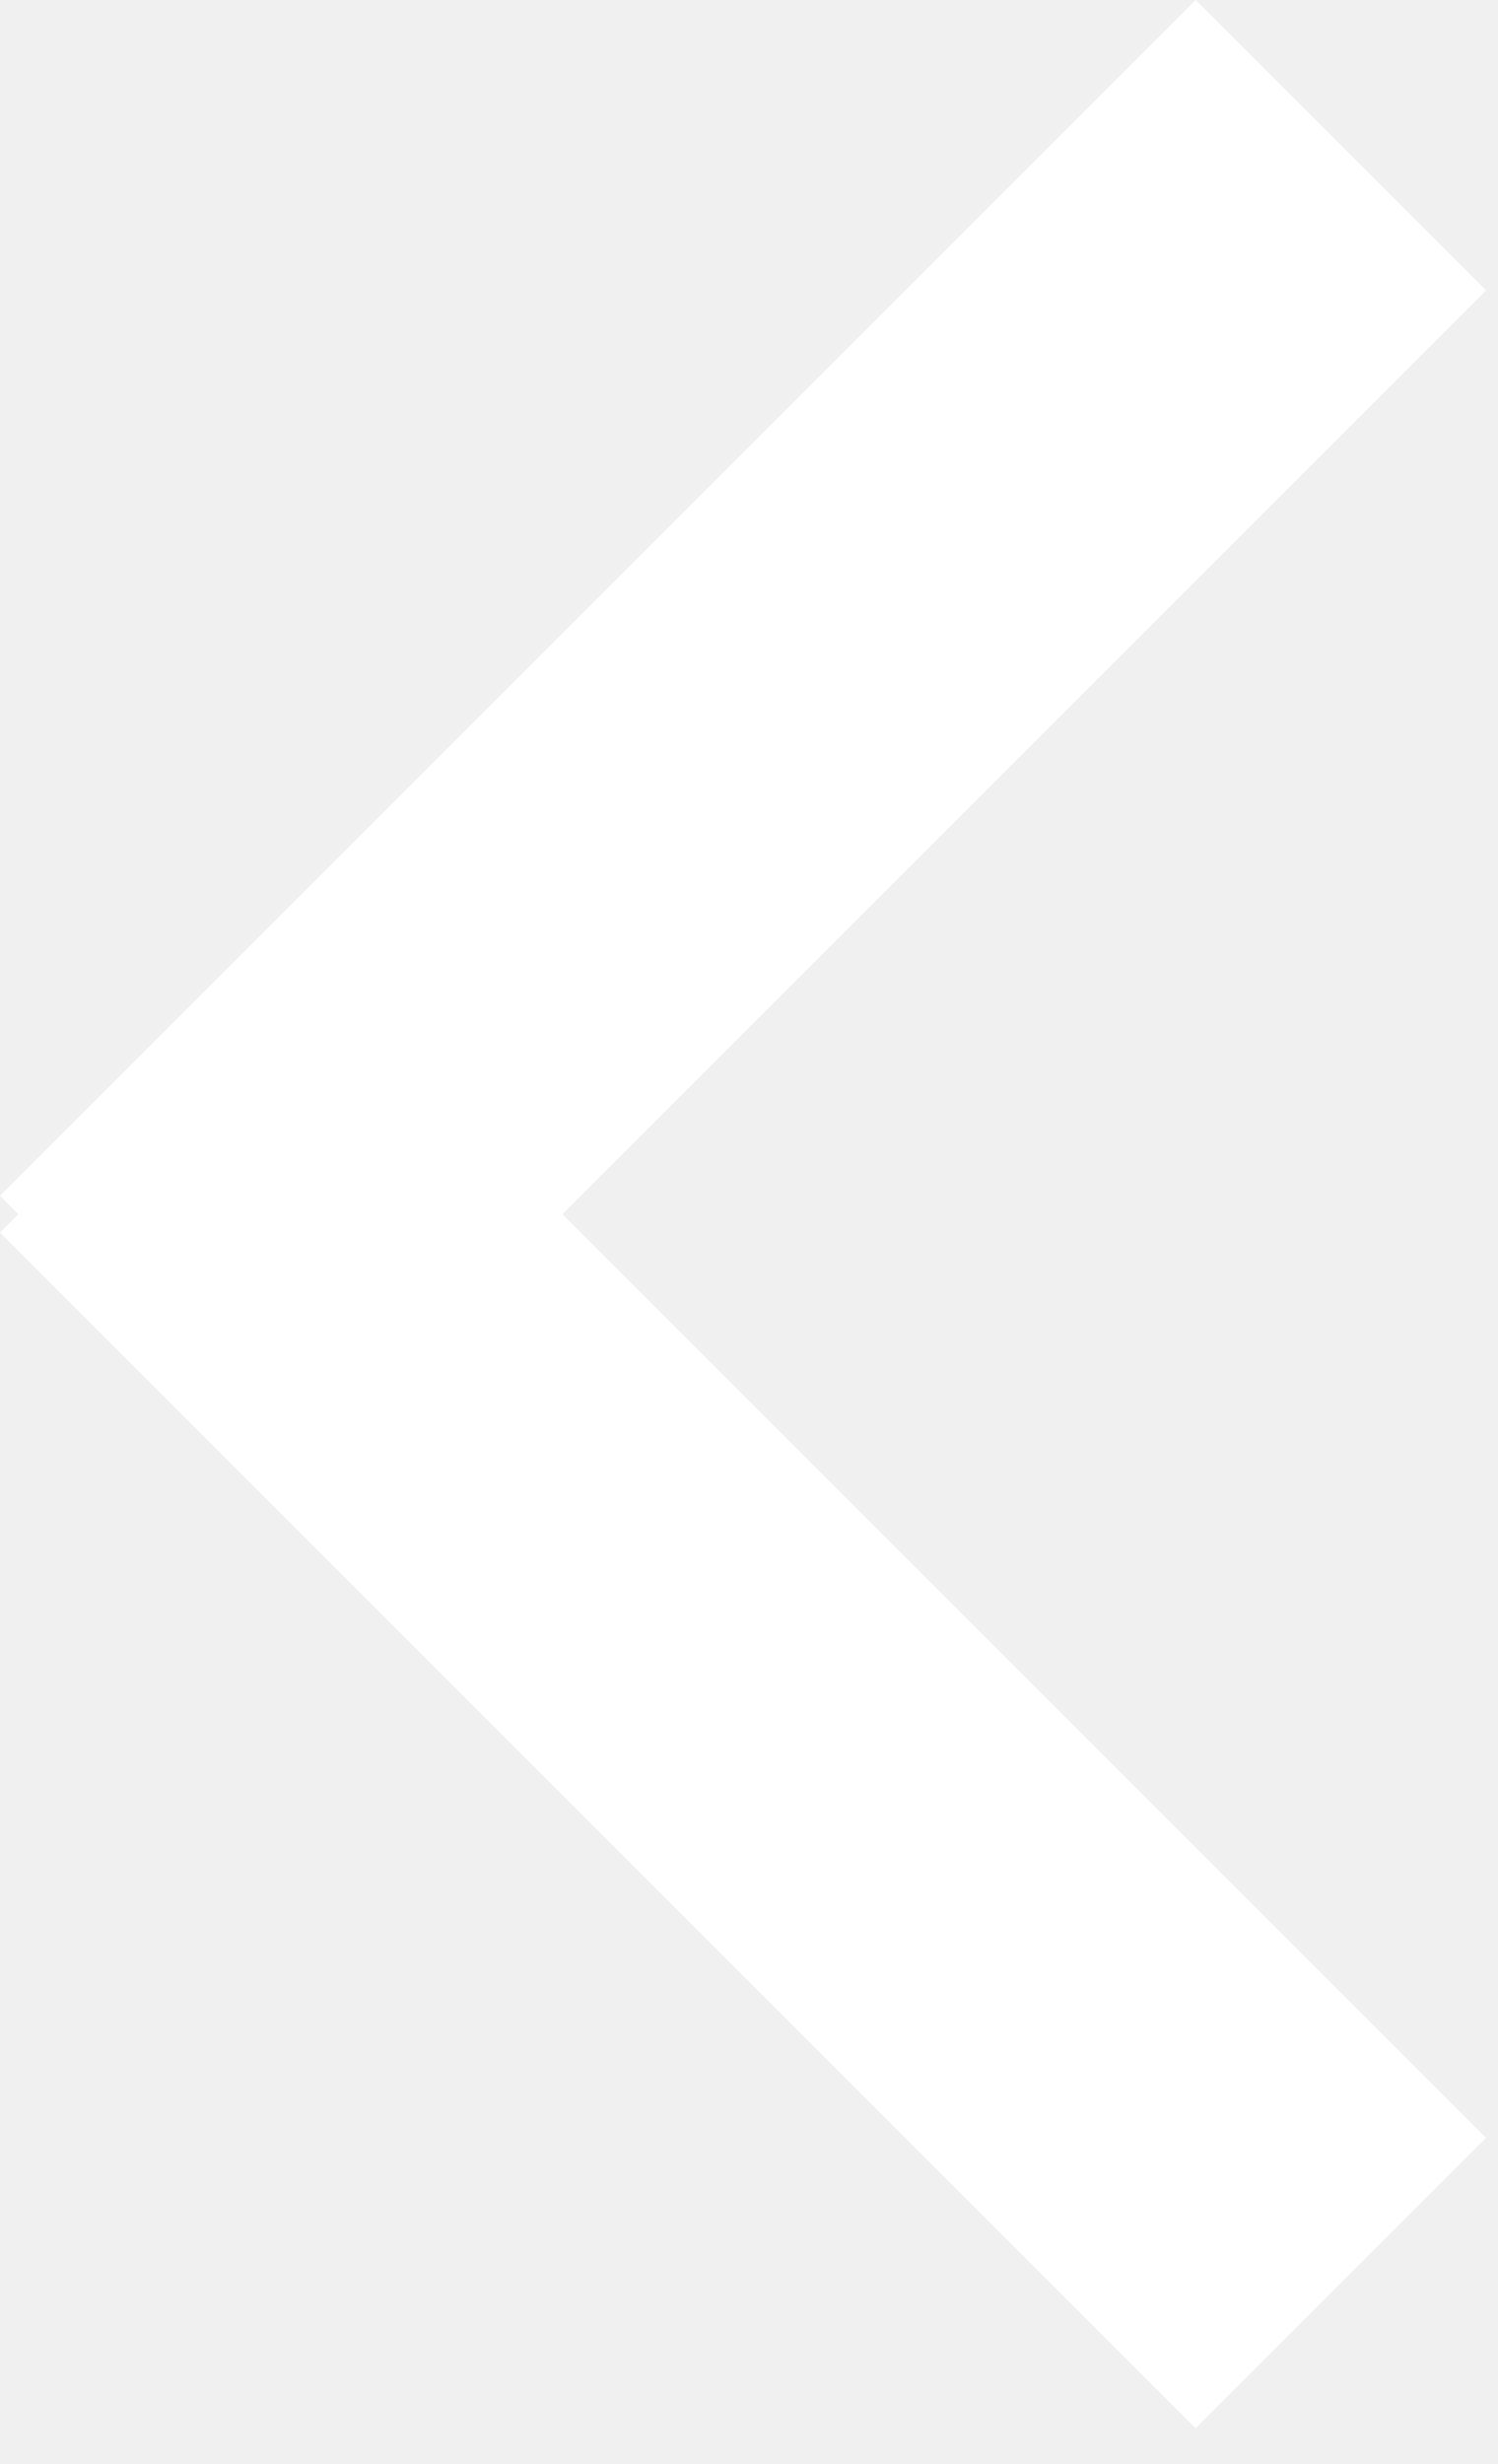
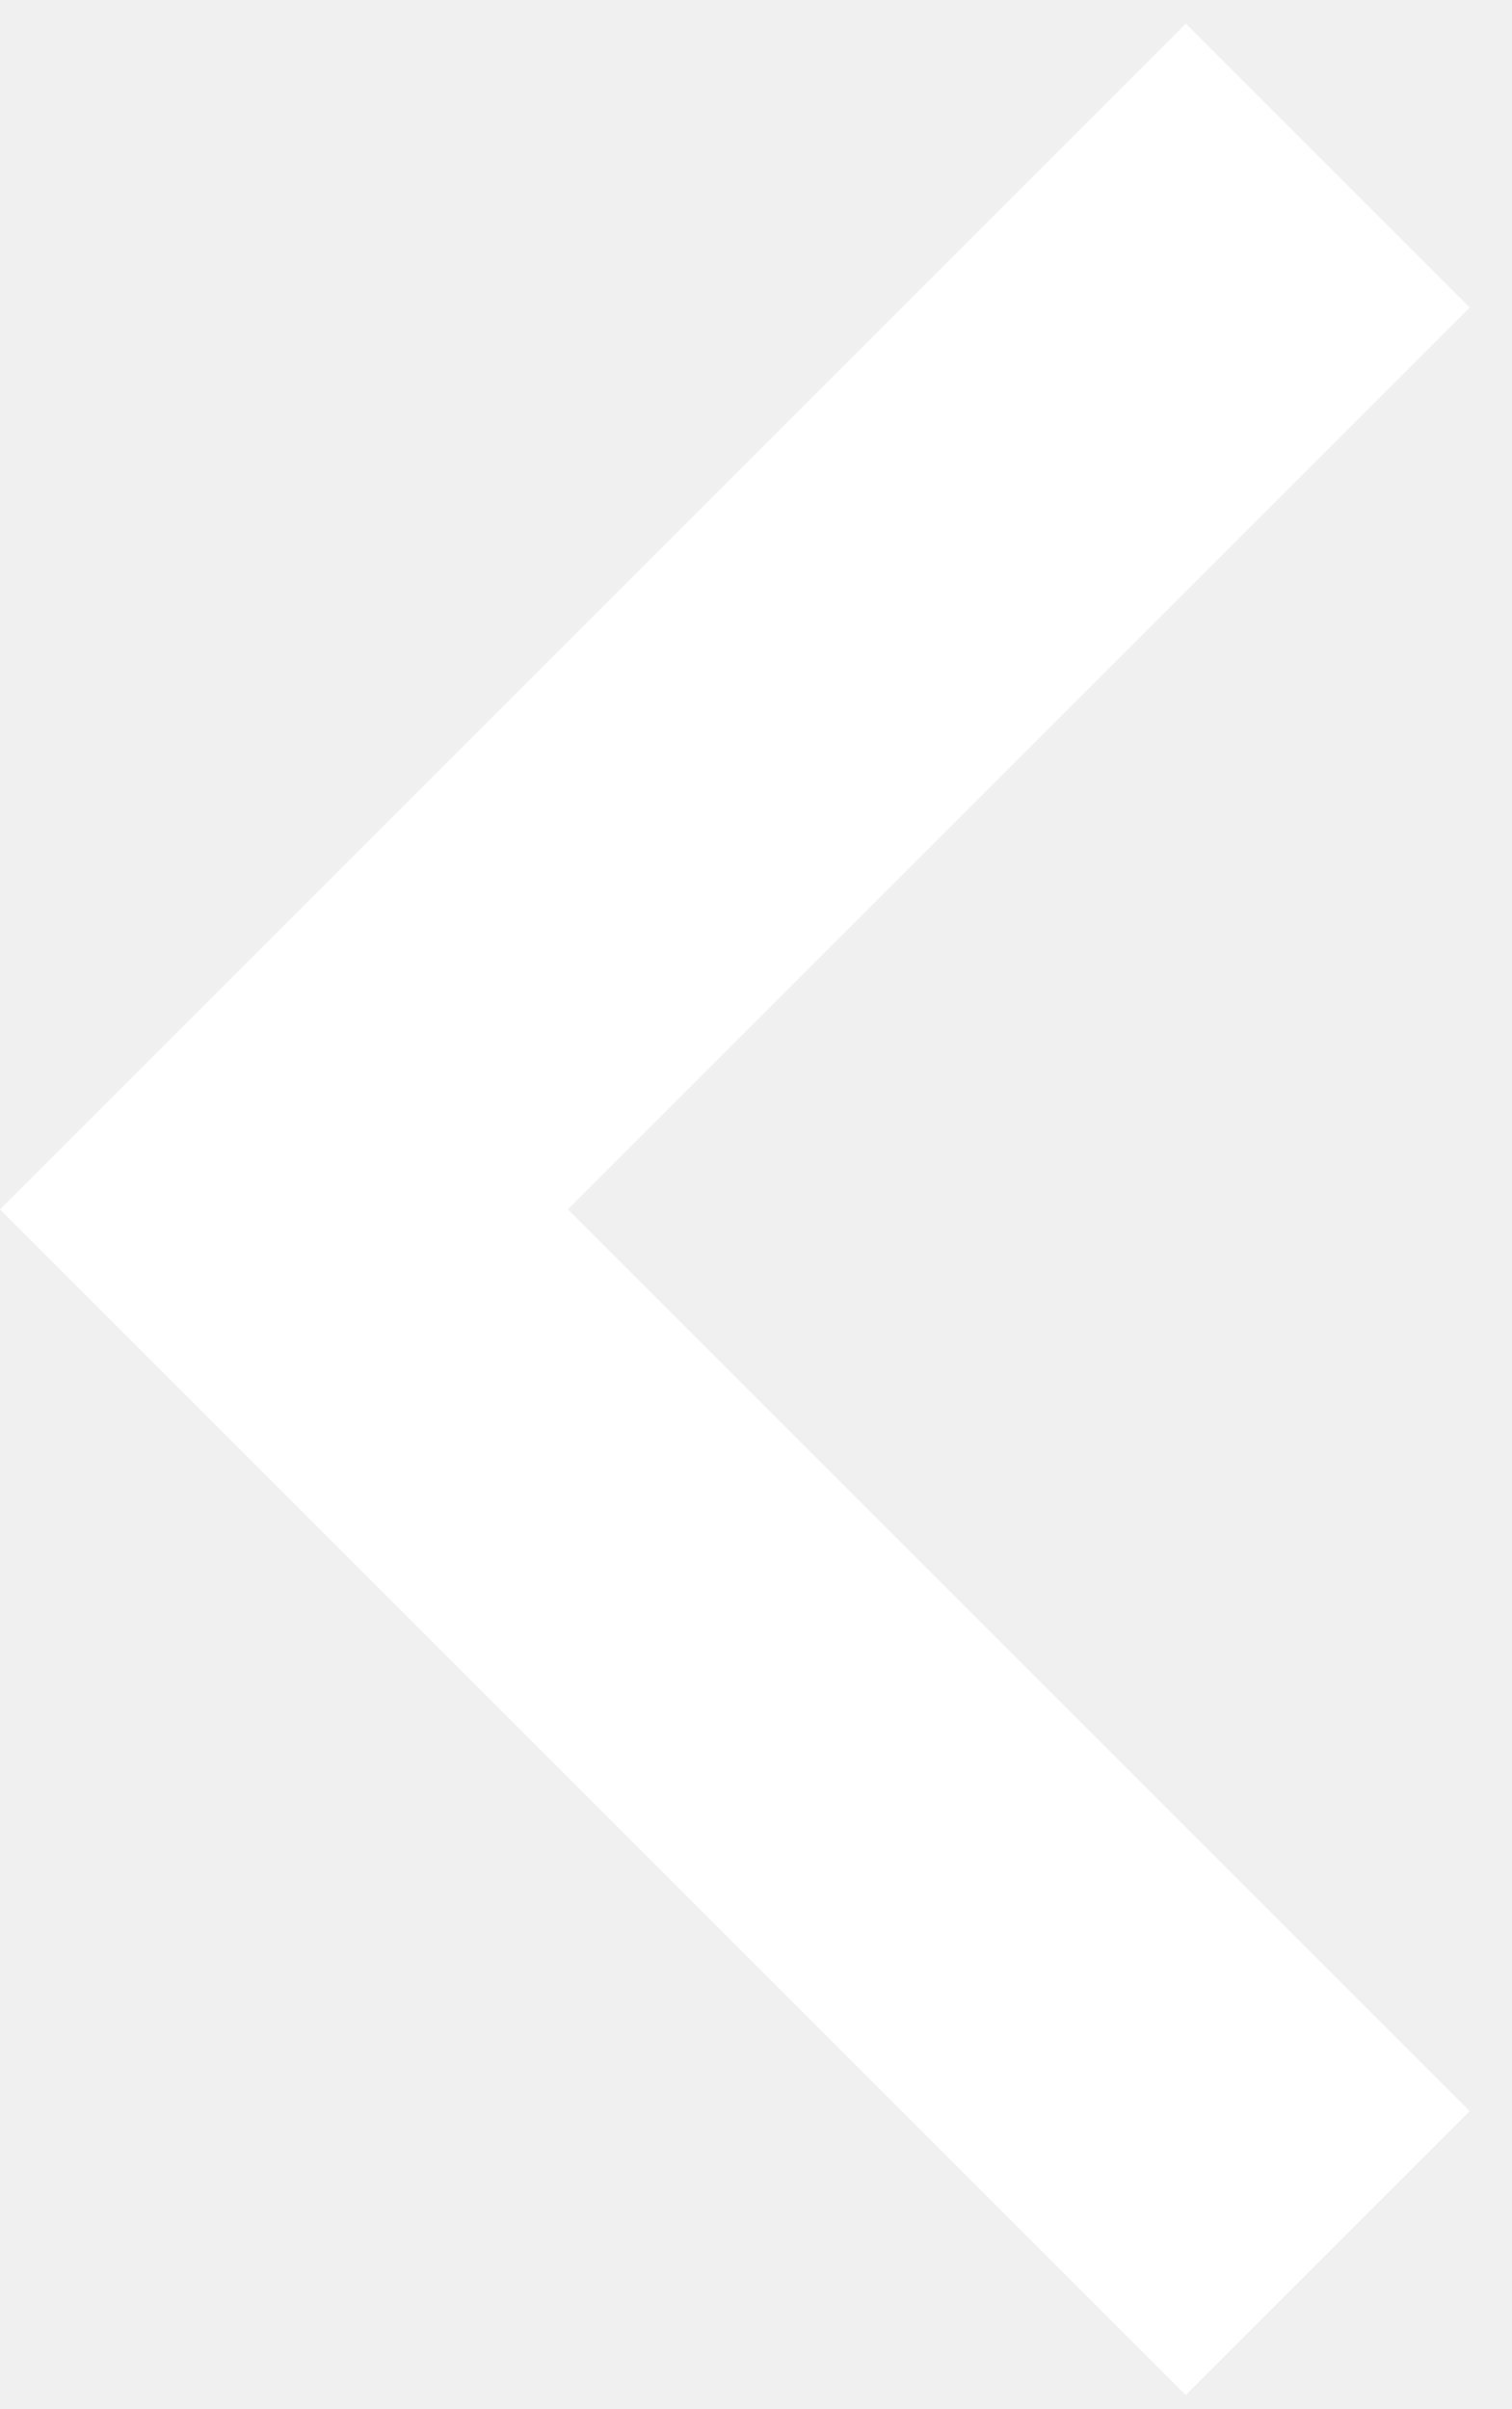
- <svg xmlns="http://www.w3.org/2000/svg" width="62px" height="102px" viewBox="0 0 62 102" version="1.1">
+ <svg xmlns="http://www.w3.org/2000/svg" width="64px" height="102px" viewBox="0 0 64 102" version="1.1">
  <description>Created with Sketch (http://www.bohemiancoding.com/sketch)</description>
  <defs />
  <g id="General" stroke="none" stroke-width="1" fill="none" fill-rule="evenodd">
-     <path d="M0.762,50.259 L2.13162821e-14,49.497 L49.497,2.13162821e-14 L61.518,12.021 L23.28,50.259 L61.518,88.497 L49.497,100.518 L2.13162821e-14,51.021 L0.762,50.259 Z" id="back" fill="#FFFFFF" />
+     <path d="M14.705,15.705 L14.705,86.705 L85.705,86.705 L85.705,15.705 L14.705,15.705 Z M31.705,15.705 L31.705,69.705 L85.705,69.705 L85.705,15.705 L31.705,15.705 Z" id="back" fill="#FFFFFF" transform="translate(50.20458, 51.20458) rotate(45) translate(-50.20458, -51.20458) " />
  </g>
</svg>
